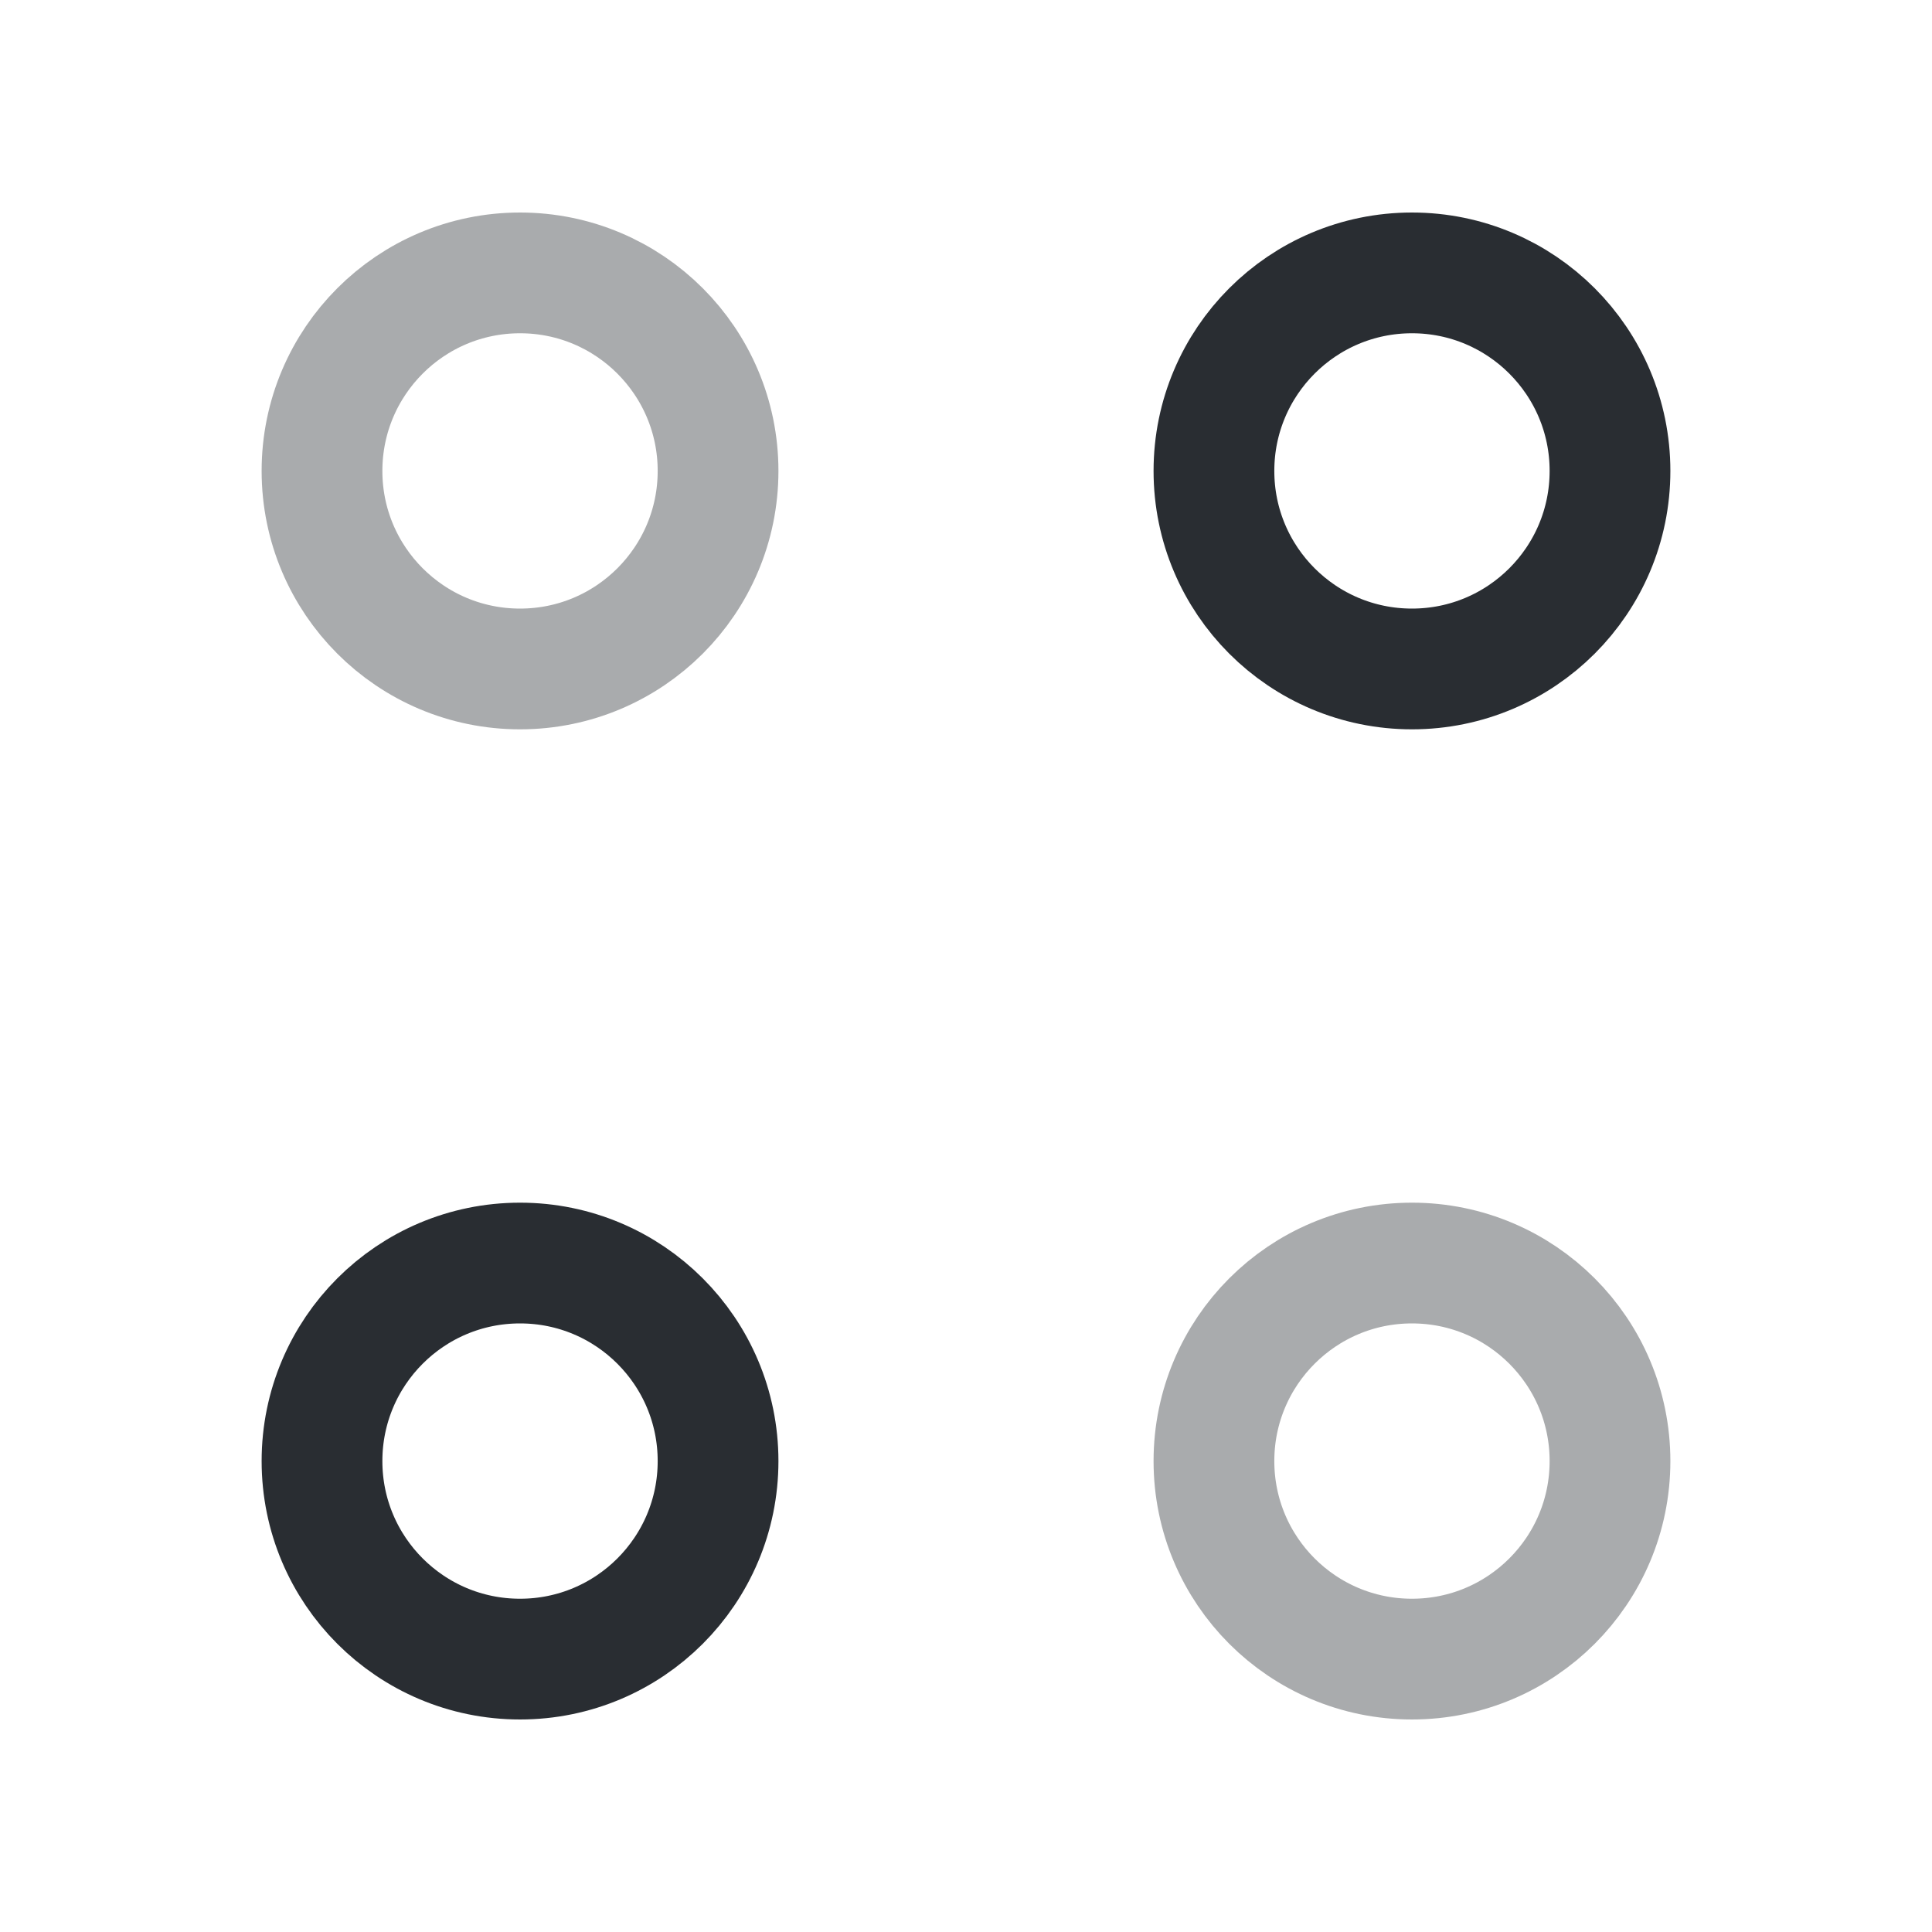
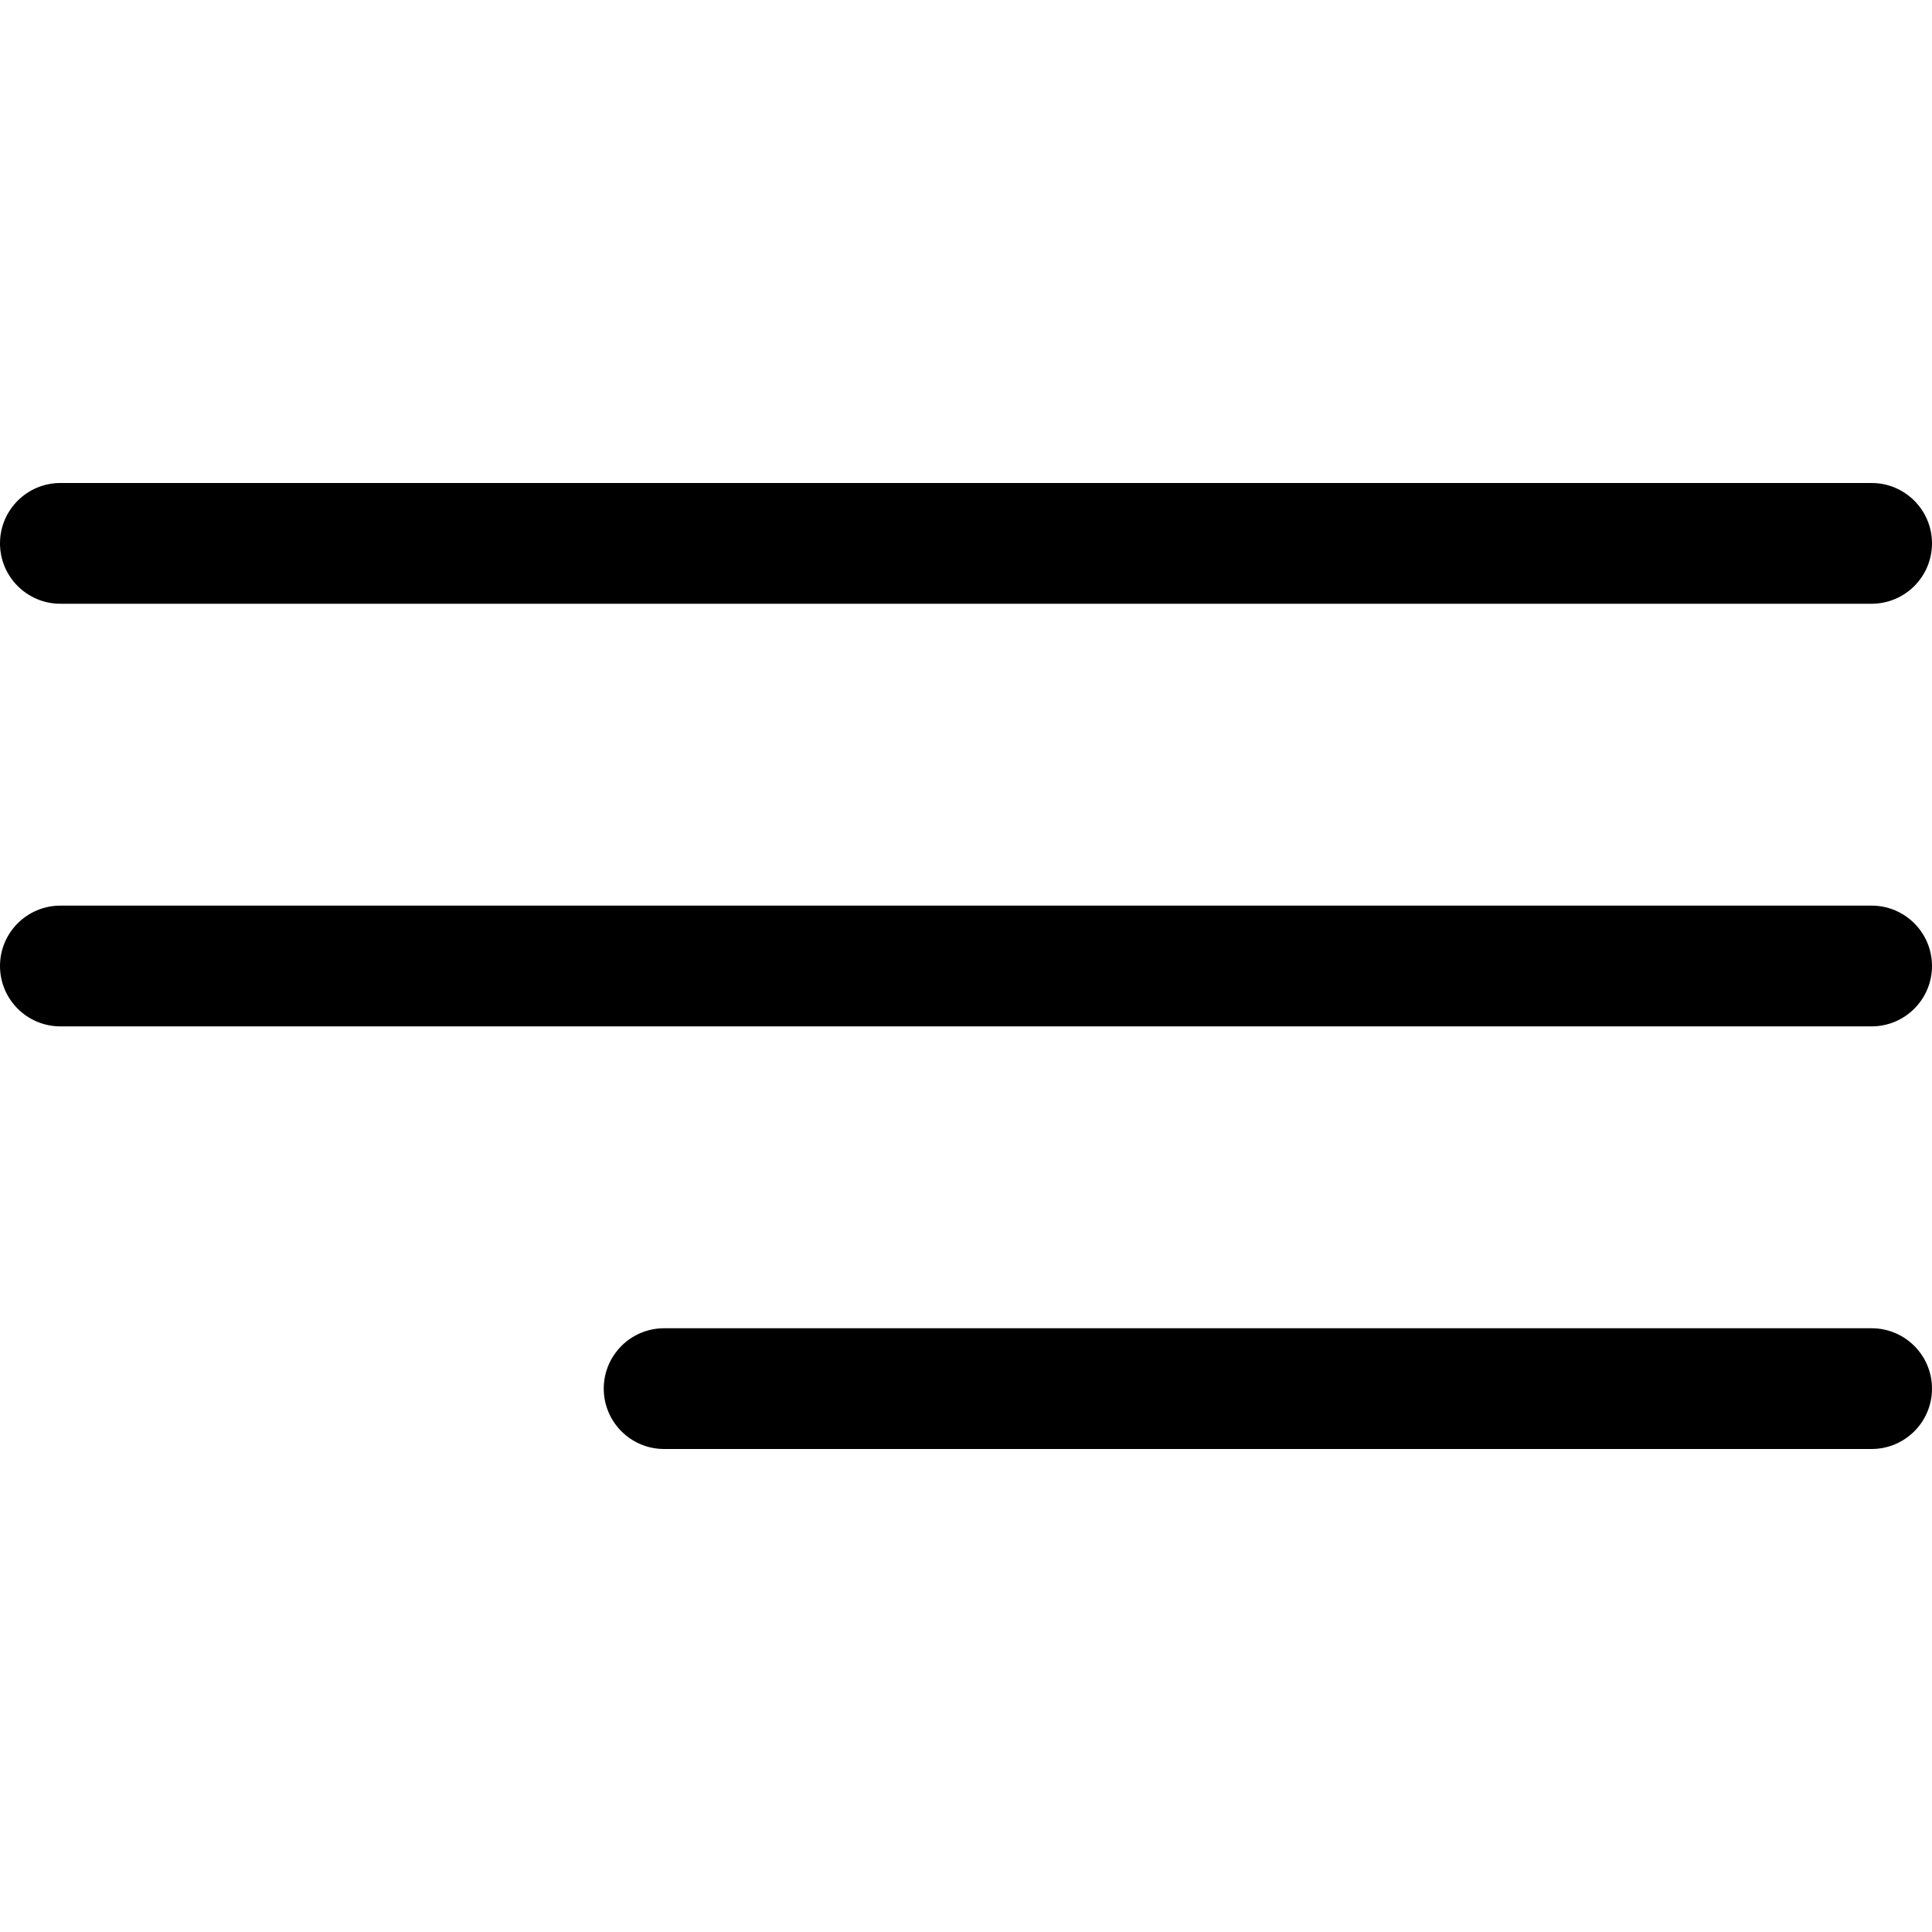
- <svg xmlns="http://www.w3.org/2000/svg" width="800px" height="800px" viewBox="0 0 24 24" fill="none">
-   <path d="M17.54 8.31C18.899 8.31 20 7.209 20 5.85C20 4.492 18.899 3.39 17.54 3.39C16.181 3.39 15.08 4.492 15.08 5.85C15.08 7.209 16.181 8.31 17.54 8.31Z" stroke="#292D32" stroke-width="1.5" stroke-miterlimit="10" stroke-linecap="round" stroke-linejoin="round" />
-   <path opacity="0.4" d="M6.46 8.31C7.819 8.31 8.92 7.209 8.92 5.85C8.92 4.492 7.819 3.39 6.46 3.39C5.101 3.39 4 4.492 4 5.85C4 7.209 5.101 8.31 6.46 8.31Z" stroke="#292D32" stroke-width="1.5" stroke-miterlimit="10" stroke-linecap="round" stroke-linejoin="round" />
-   <path opacity="0.4" d="M17.54 20.61C18.899 20.61 20 19.509 20 18.15C20 16.791 18.899 15.69 17.54 15.69C16.181 15.69 15.08 16.791 15.08 18.15C15.08 19.509 16.181 20.61 17.54 20.61Z" stroke="#292D32" stroke-width="1.5" stroke-miterlimit="10" stroke-linecap="round" stroke-linejoin="round" />
-   <path d="M6.46 20.61C7.819 20.61 8.92 19.509 8.92 18.15C8.92 16.791 7.819 15.69 6.46 15.69C5.101 15.69 4 16.791 4 18.15C4 19.509 5.101 20.61 6.46 20.61Z" stroke="#292D32" stroke-width="1.5" stroke-miterlimit="10" stroke-linecap="round" stroke-linejoin="round" />
+ <svg xmlns="http://www.w3.org/2000/svg" fill="#000000" height="800px" width="800px" version="1.1" id="Capa_1" viewBox="0 0 384.97 384.97" xml:space="preserve">
+   <g>
+     <g id="Menu_1_">
+       <path d="M12.03,120.303h360.909c6.641,0,12.03-5.39,12.03-12.03c0-6.641-5.39-12.03-12.03-12.03H12.03    c-6.641,0-12.03,5.39-12.03,12.03C0,114.913,5.39,120.303,12.03,120.303z" />
+       <path d="M372.939,180.455H12.03c-6.641,0-12.03,5.39-12.03,12.03s5.39,12.03,12.03,12.03h360.909c6.641,0,12.03-5.39,12.03-12.03    S379.58,180.455,372.939,180.455z" />
+       <path d="M372.939,264.667H132.333c-6.641,0-12.03,5.39-12.03,12.03c0,6.641,5.39,12.03,12.03,12.03h240.606    c6.641,0,12.03-5.39,12.03-12.03C384.97,270.056,379.58,264.667,372.939,264.667z" />
+     </g>
+     <g>
+ 	</g>
+     <g>
+ 	</g>
+     <g>
+ 	</g>
+     <g>
+ 	</g>
+     <g>
+ 	</g>
+     <g>
+ 	</g>
+   </g>
</svg>
